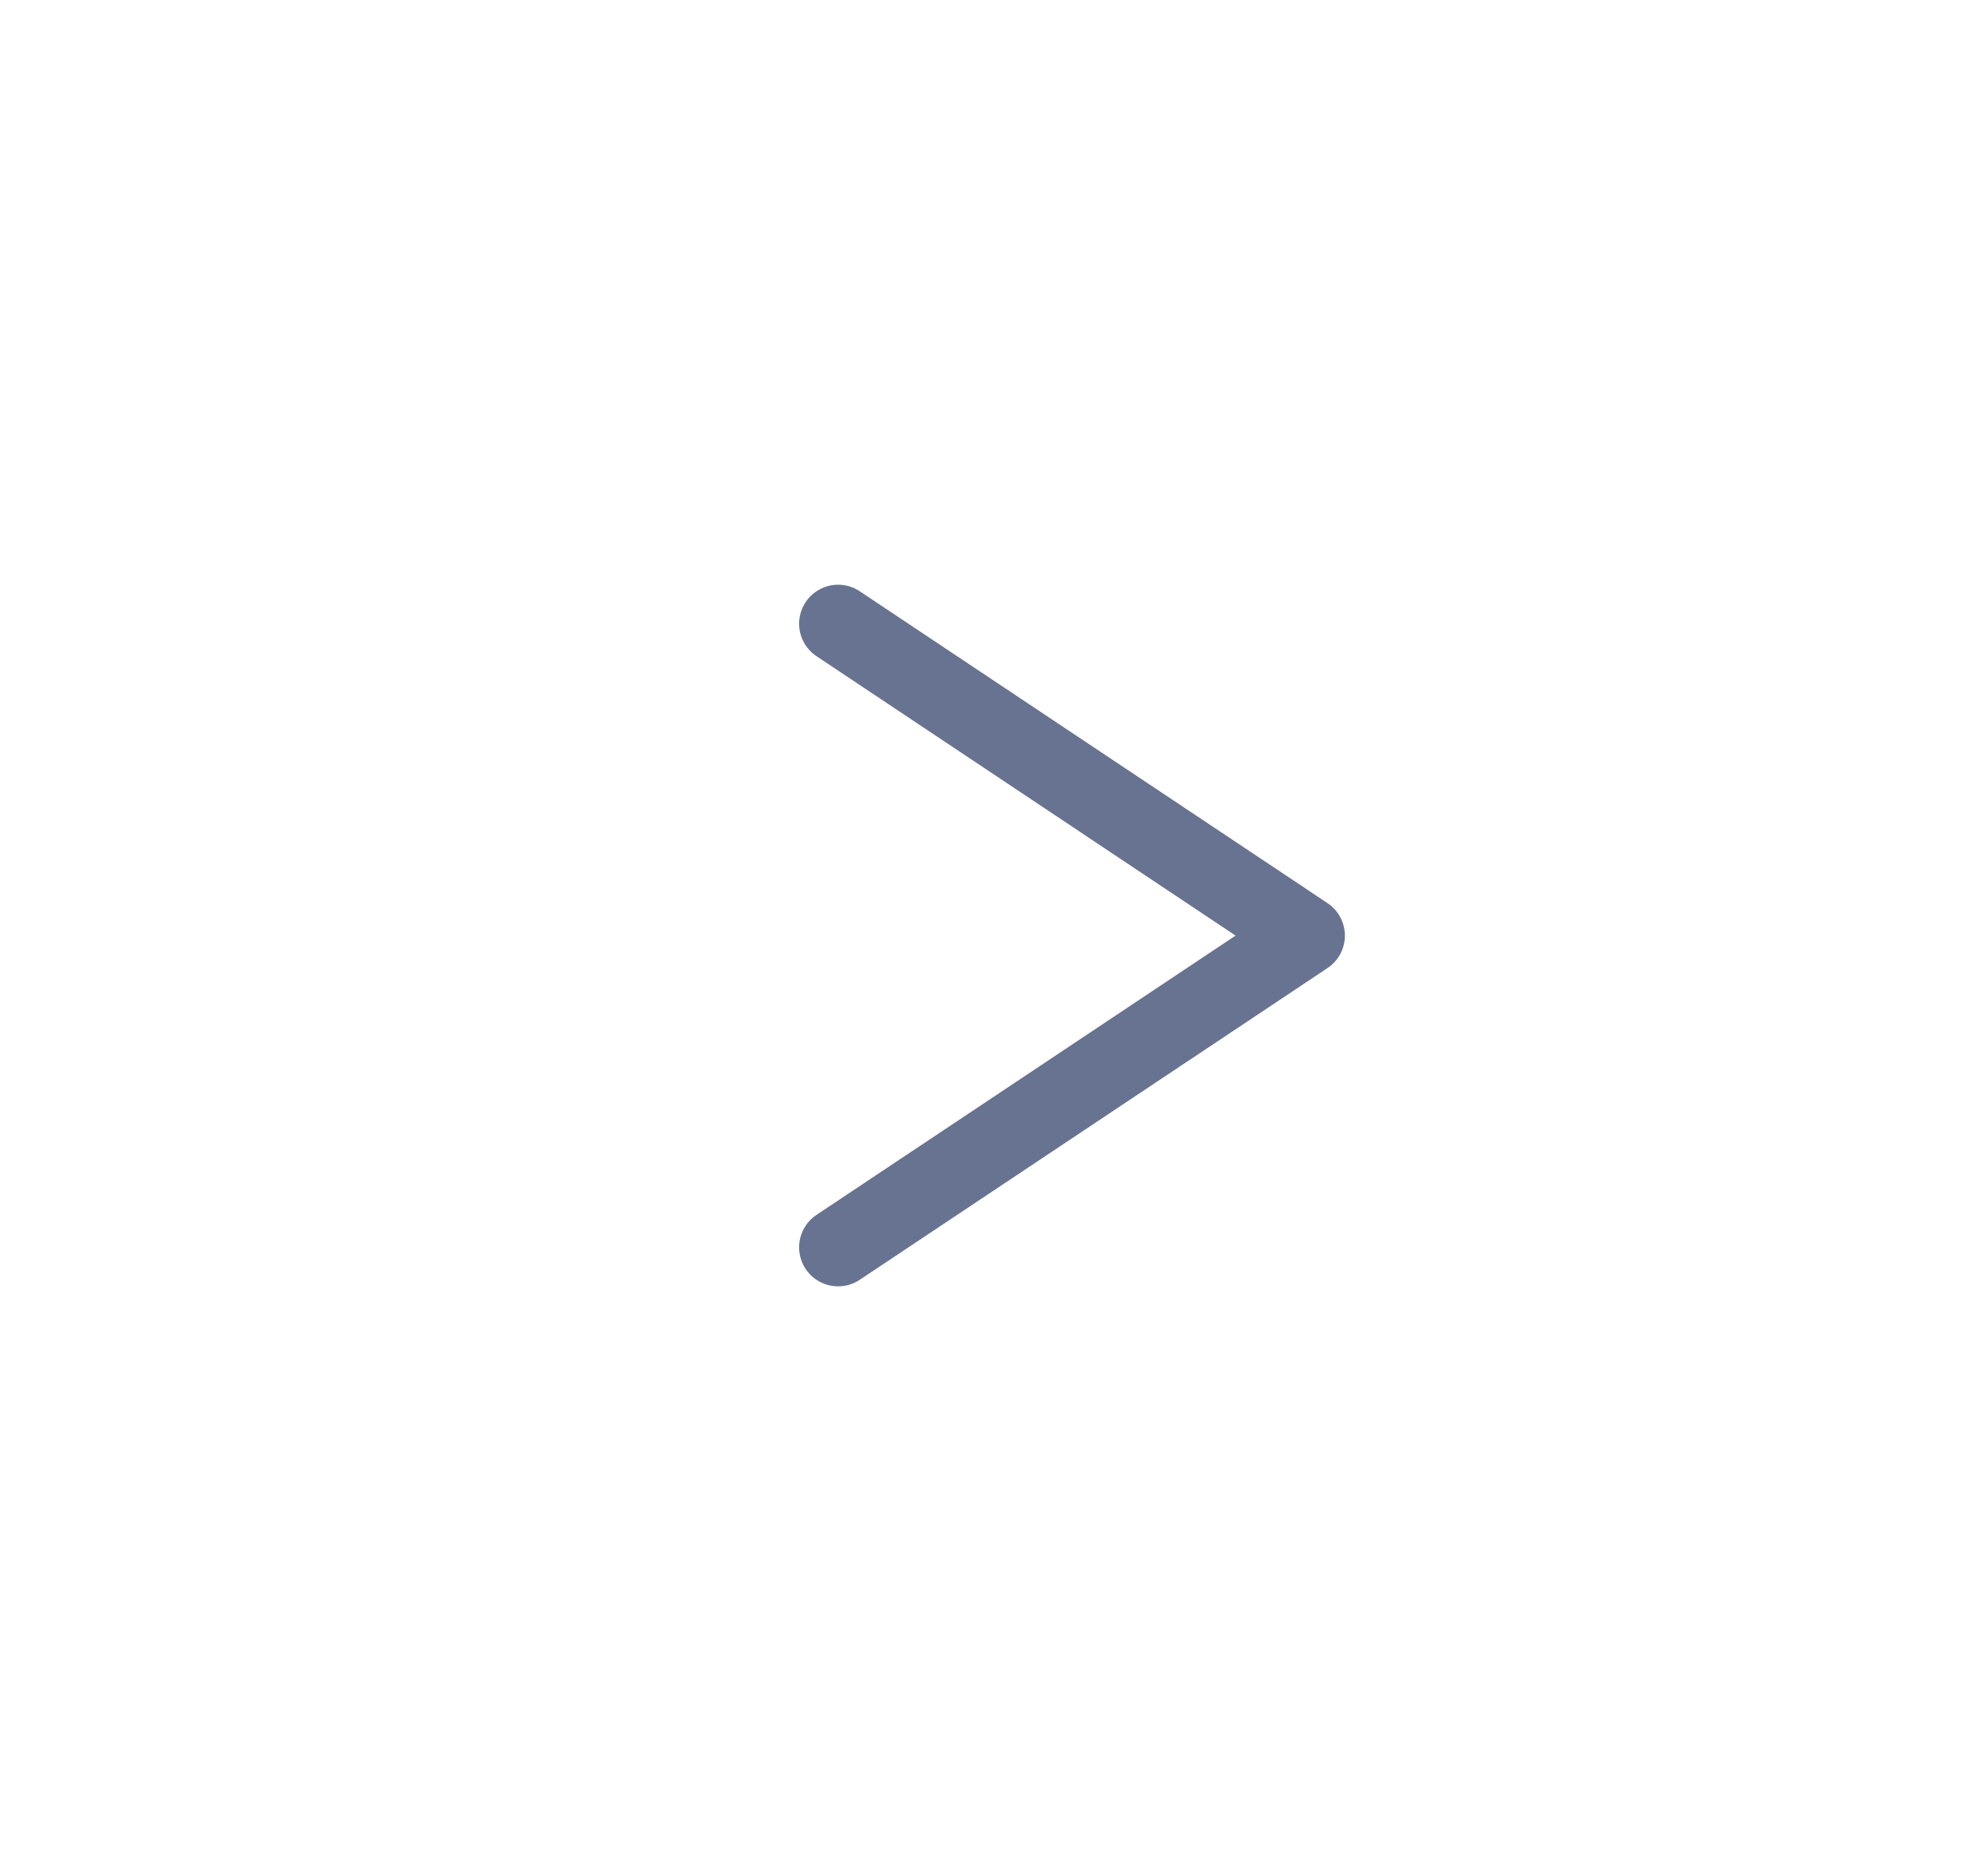
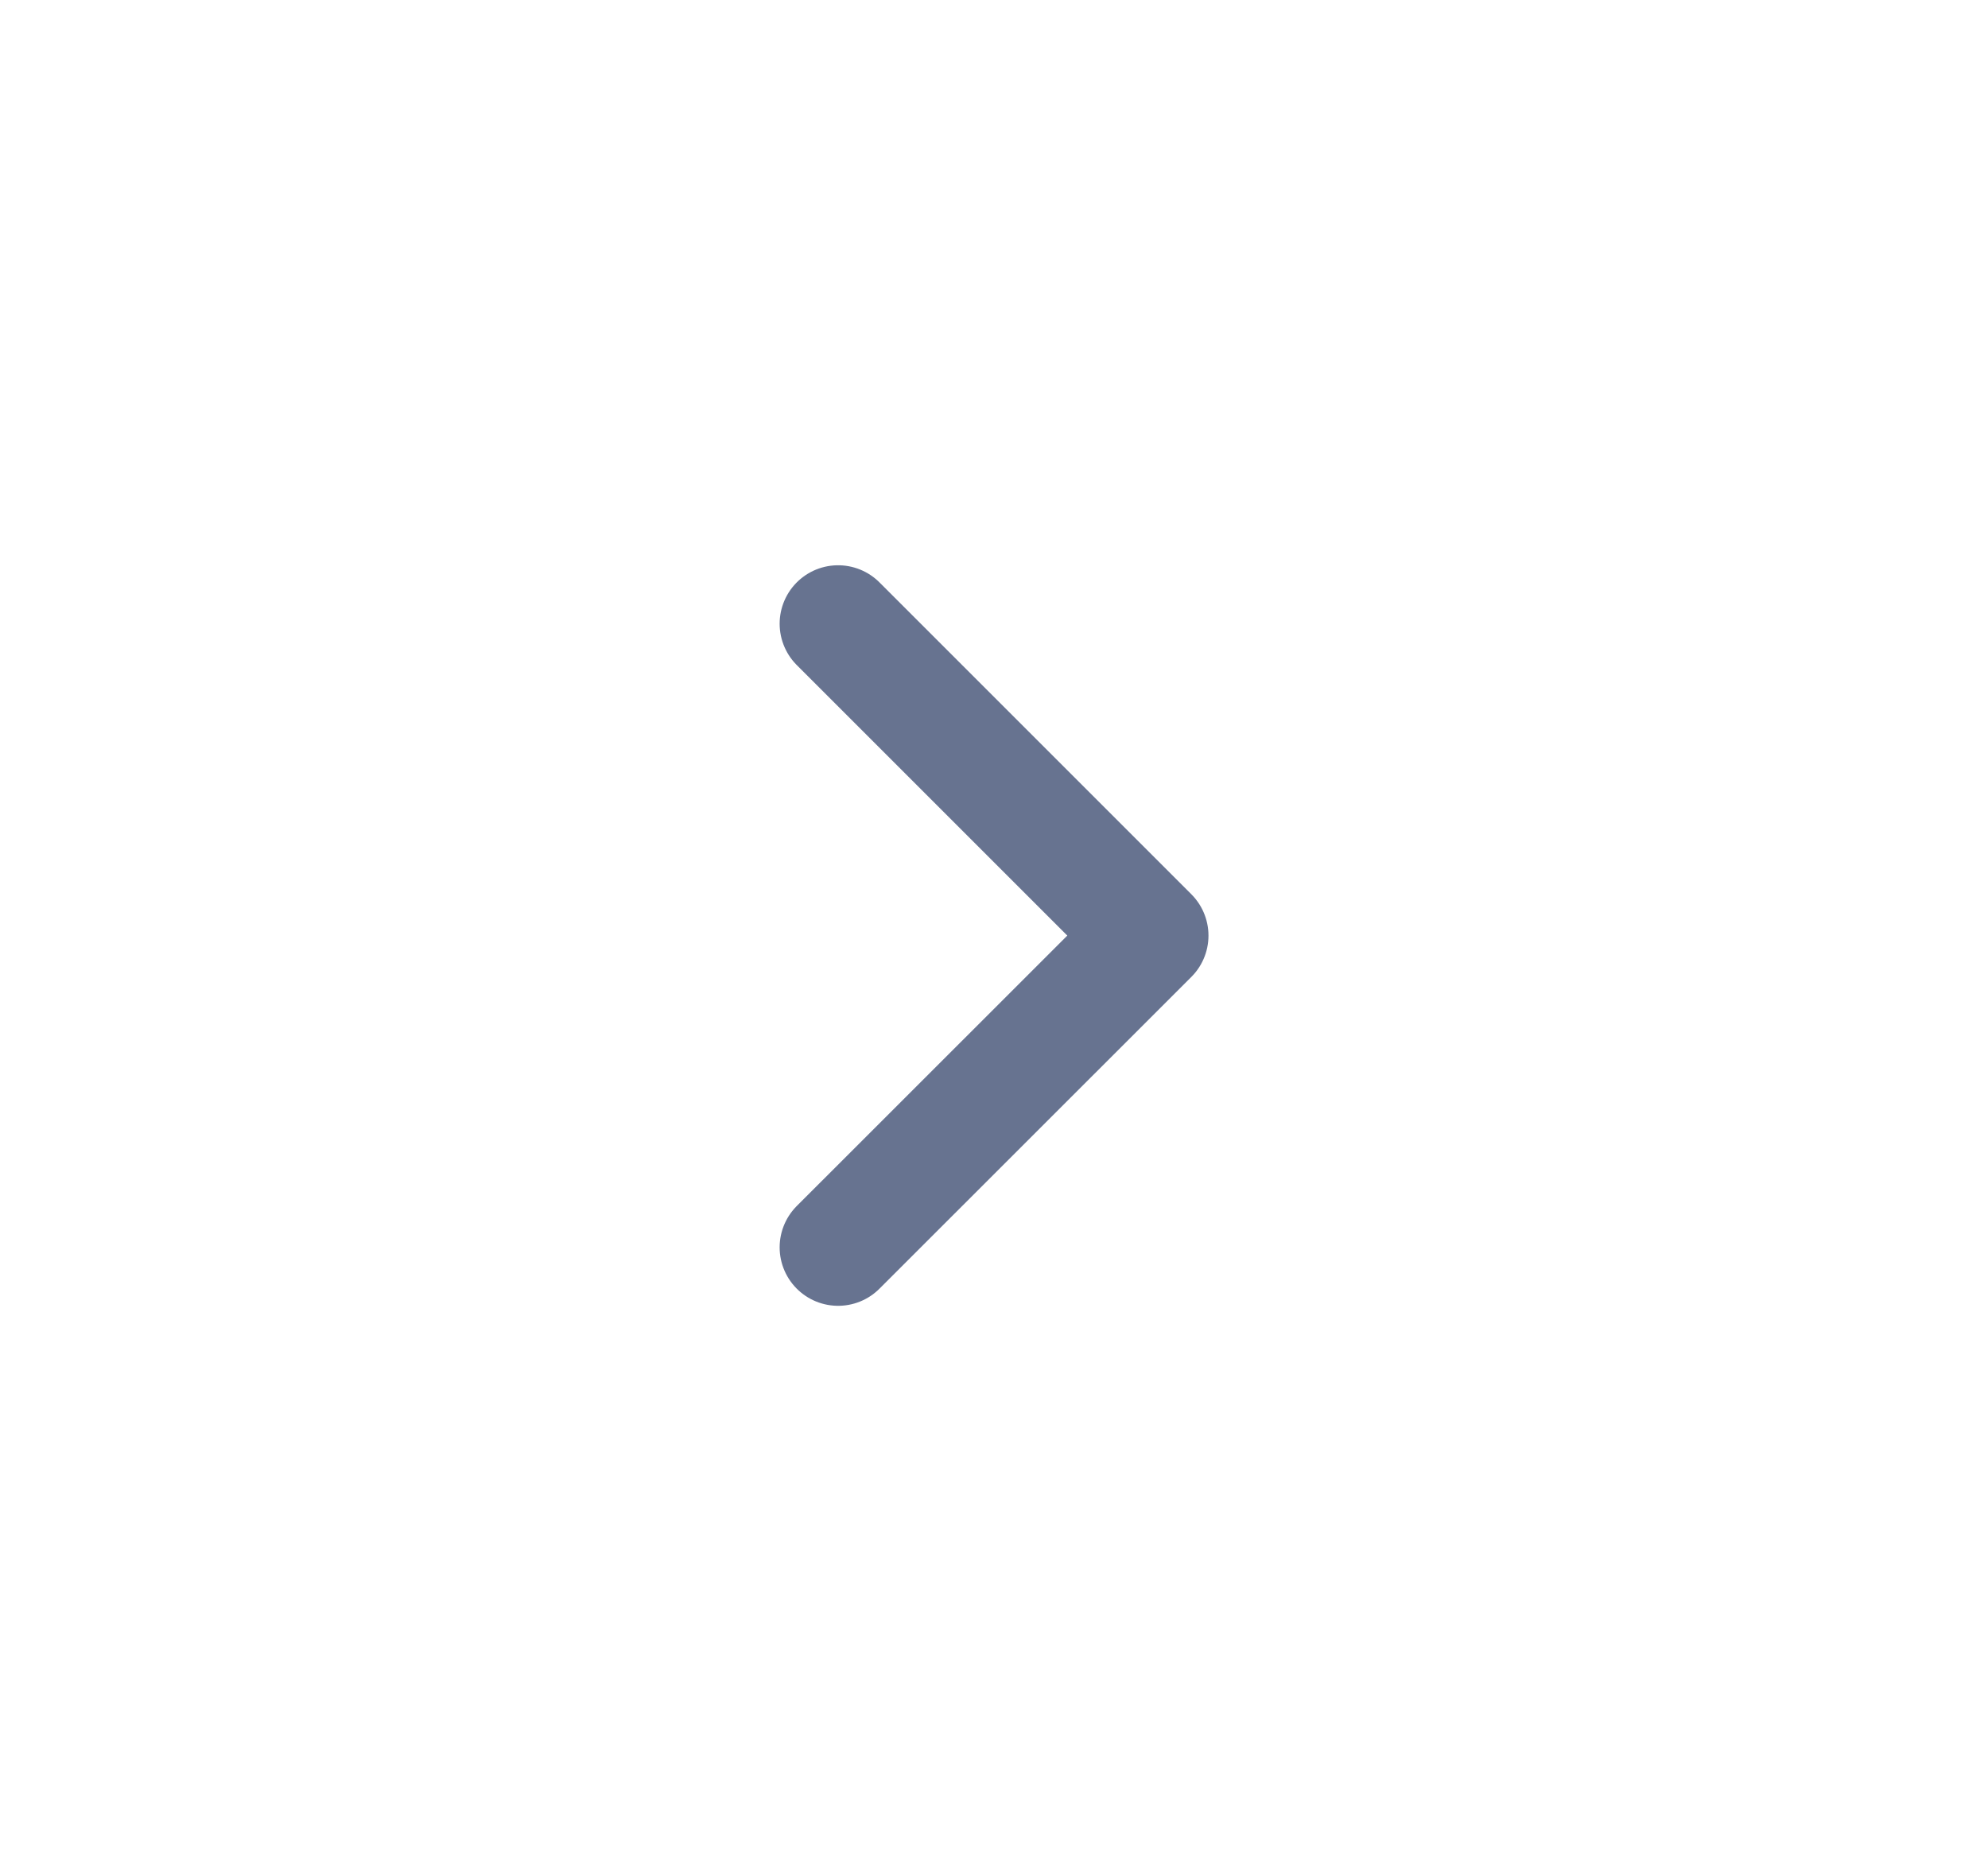
<svg xmlns="http://www.w3.org/2000/svg" width="17" height="16" viewBox="0 0 17 16" fill="none">
-   <path d="M7.167 5.334L11.167 8.001L7.167 10.667" stroke="#677390" stroke-width="0.667" stroke-linecap="round" stroke-linejoin="round" />
+   <path d="M7.167 5.334L9.834 8.001L7.167 10.667" stroke="#677390" stroke-linecap="round" stroke-linejoin="round" />
</svg>
